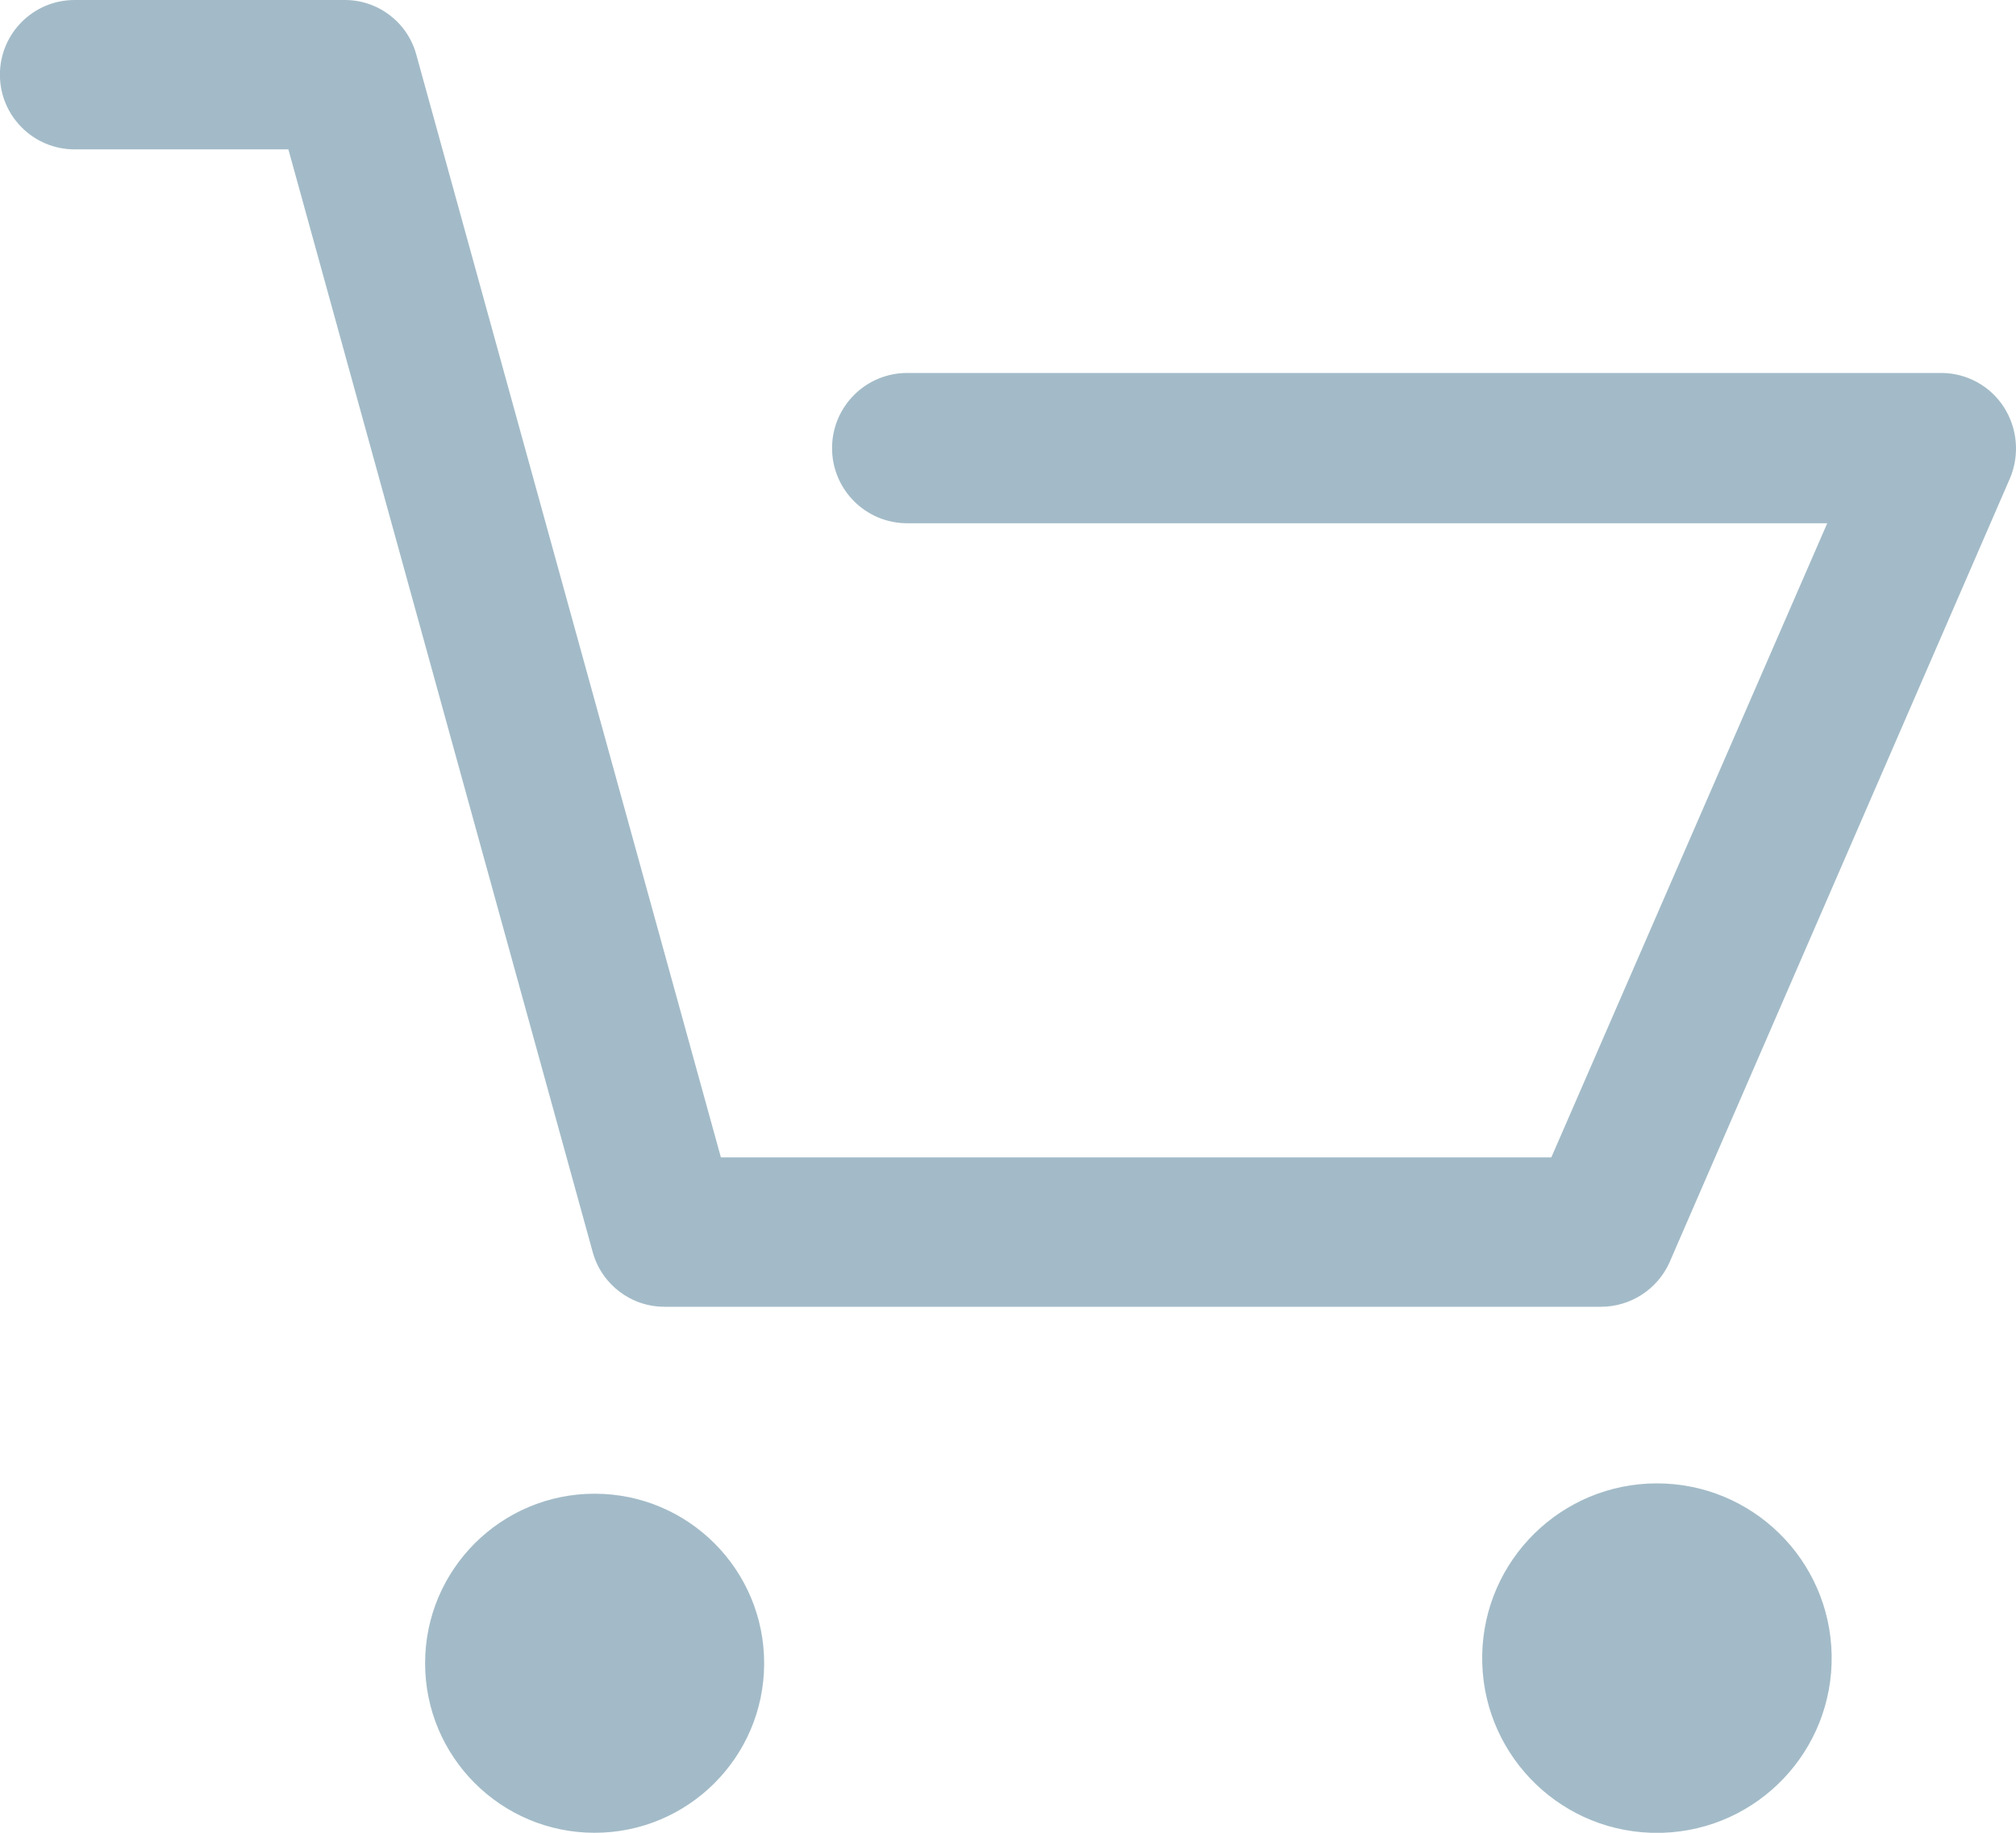
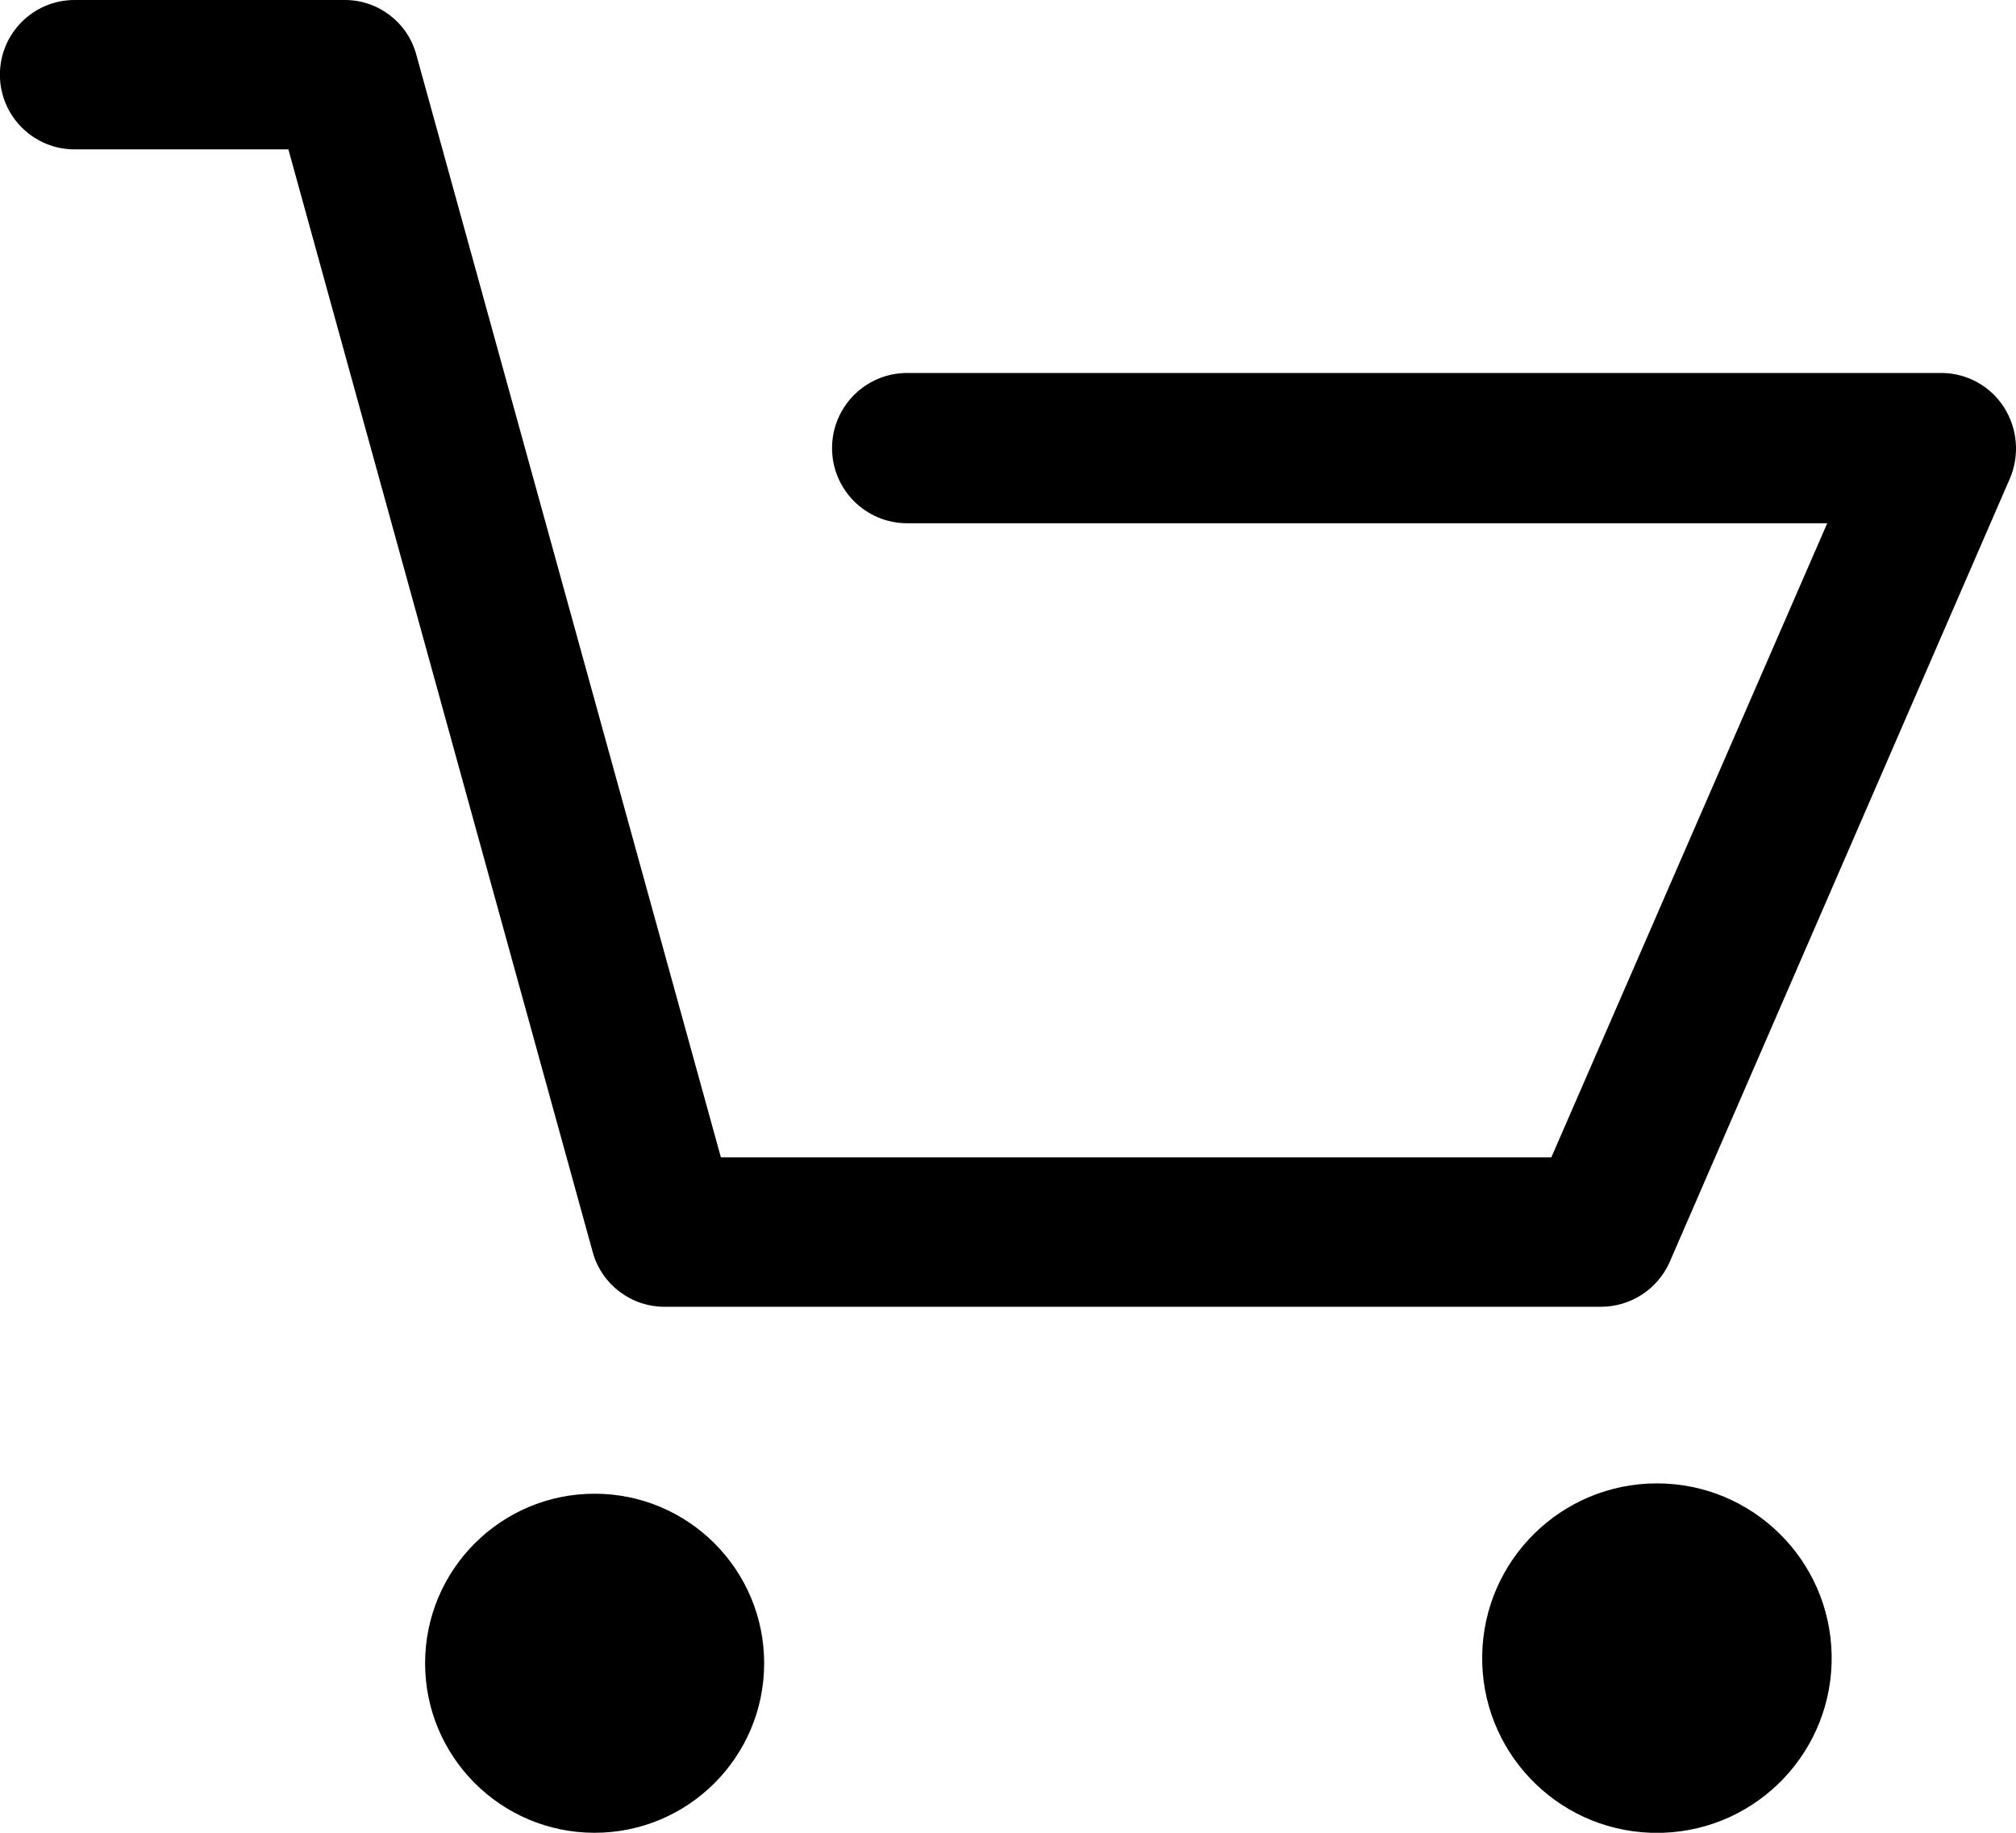
<svg xmlns="http://www.w3.org/2000/svg" width="22" height="20">
-   <path data-name="Forma 1" class="cls-1" d="M.814 1.63h2.333L6.47 13.67a.812.812 0 00.787.59h10.214a.821.821 0 00.746-.48l3.717-8.56a.836.836 0 00-.068-.78.813.813 0 00-.678-.37H9.9a.82.82 0 000 1.64h10.04l-3.011 6.92H7.867L4.544.6a.808.808 0 00-.787-.6H.814a.815.815 0 000 1.63zM6.484 20a1.85 1.85 0 10-1.845-1.85A1.85 1.85 0 006.484 20zm11.53 0h.135a1.907 1.907 0 10-.135 0z" fill="#a3bbc8" fill-rule="evenodd" />
+   <path data-name="Forma 1" class="cls-1" d="M.814 1.63h2.333L6.47 13.67a.812.812 0 00.787.59h10.214a.821.821 0 00.746-.48l3.717-8.56a.836.836 0 00-.068-.78.813.813 0 00-.678-.37H9.9a.82.82 0 000 1.64h10.04l-3.011 6.92H7.867L4.544.6a.808.808 0 00-.787-.6H.814a.815.815 0 000 1.63zM6.484 20a1.85 1.85 0 10-1.845-1.85A1.85 1.85 0 006.484 20zm11.53 0h.135a1.907 1.907 0 10-.135 0z" fill-rule="evenodd" />
</svg>
